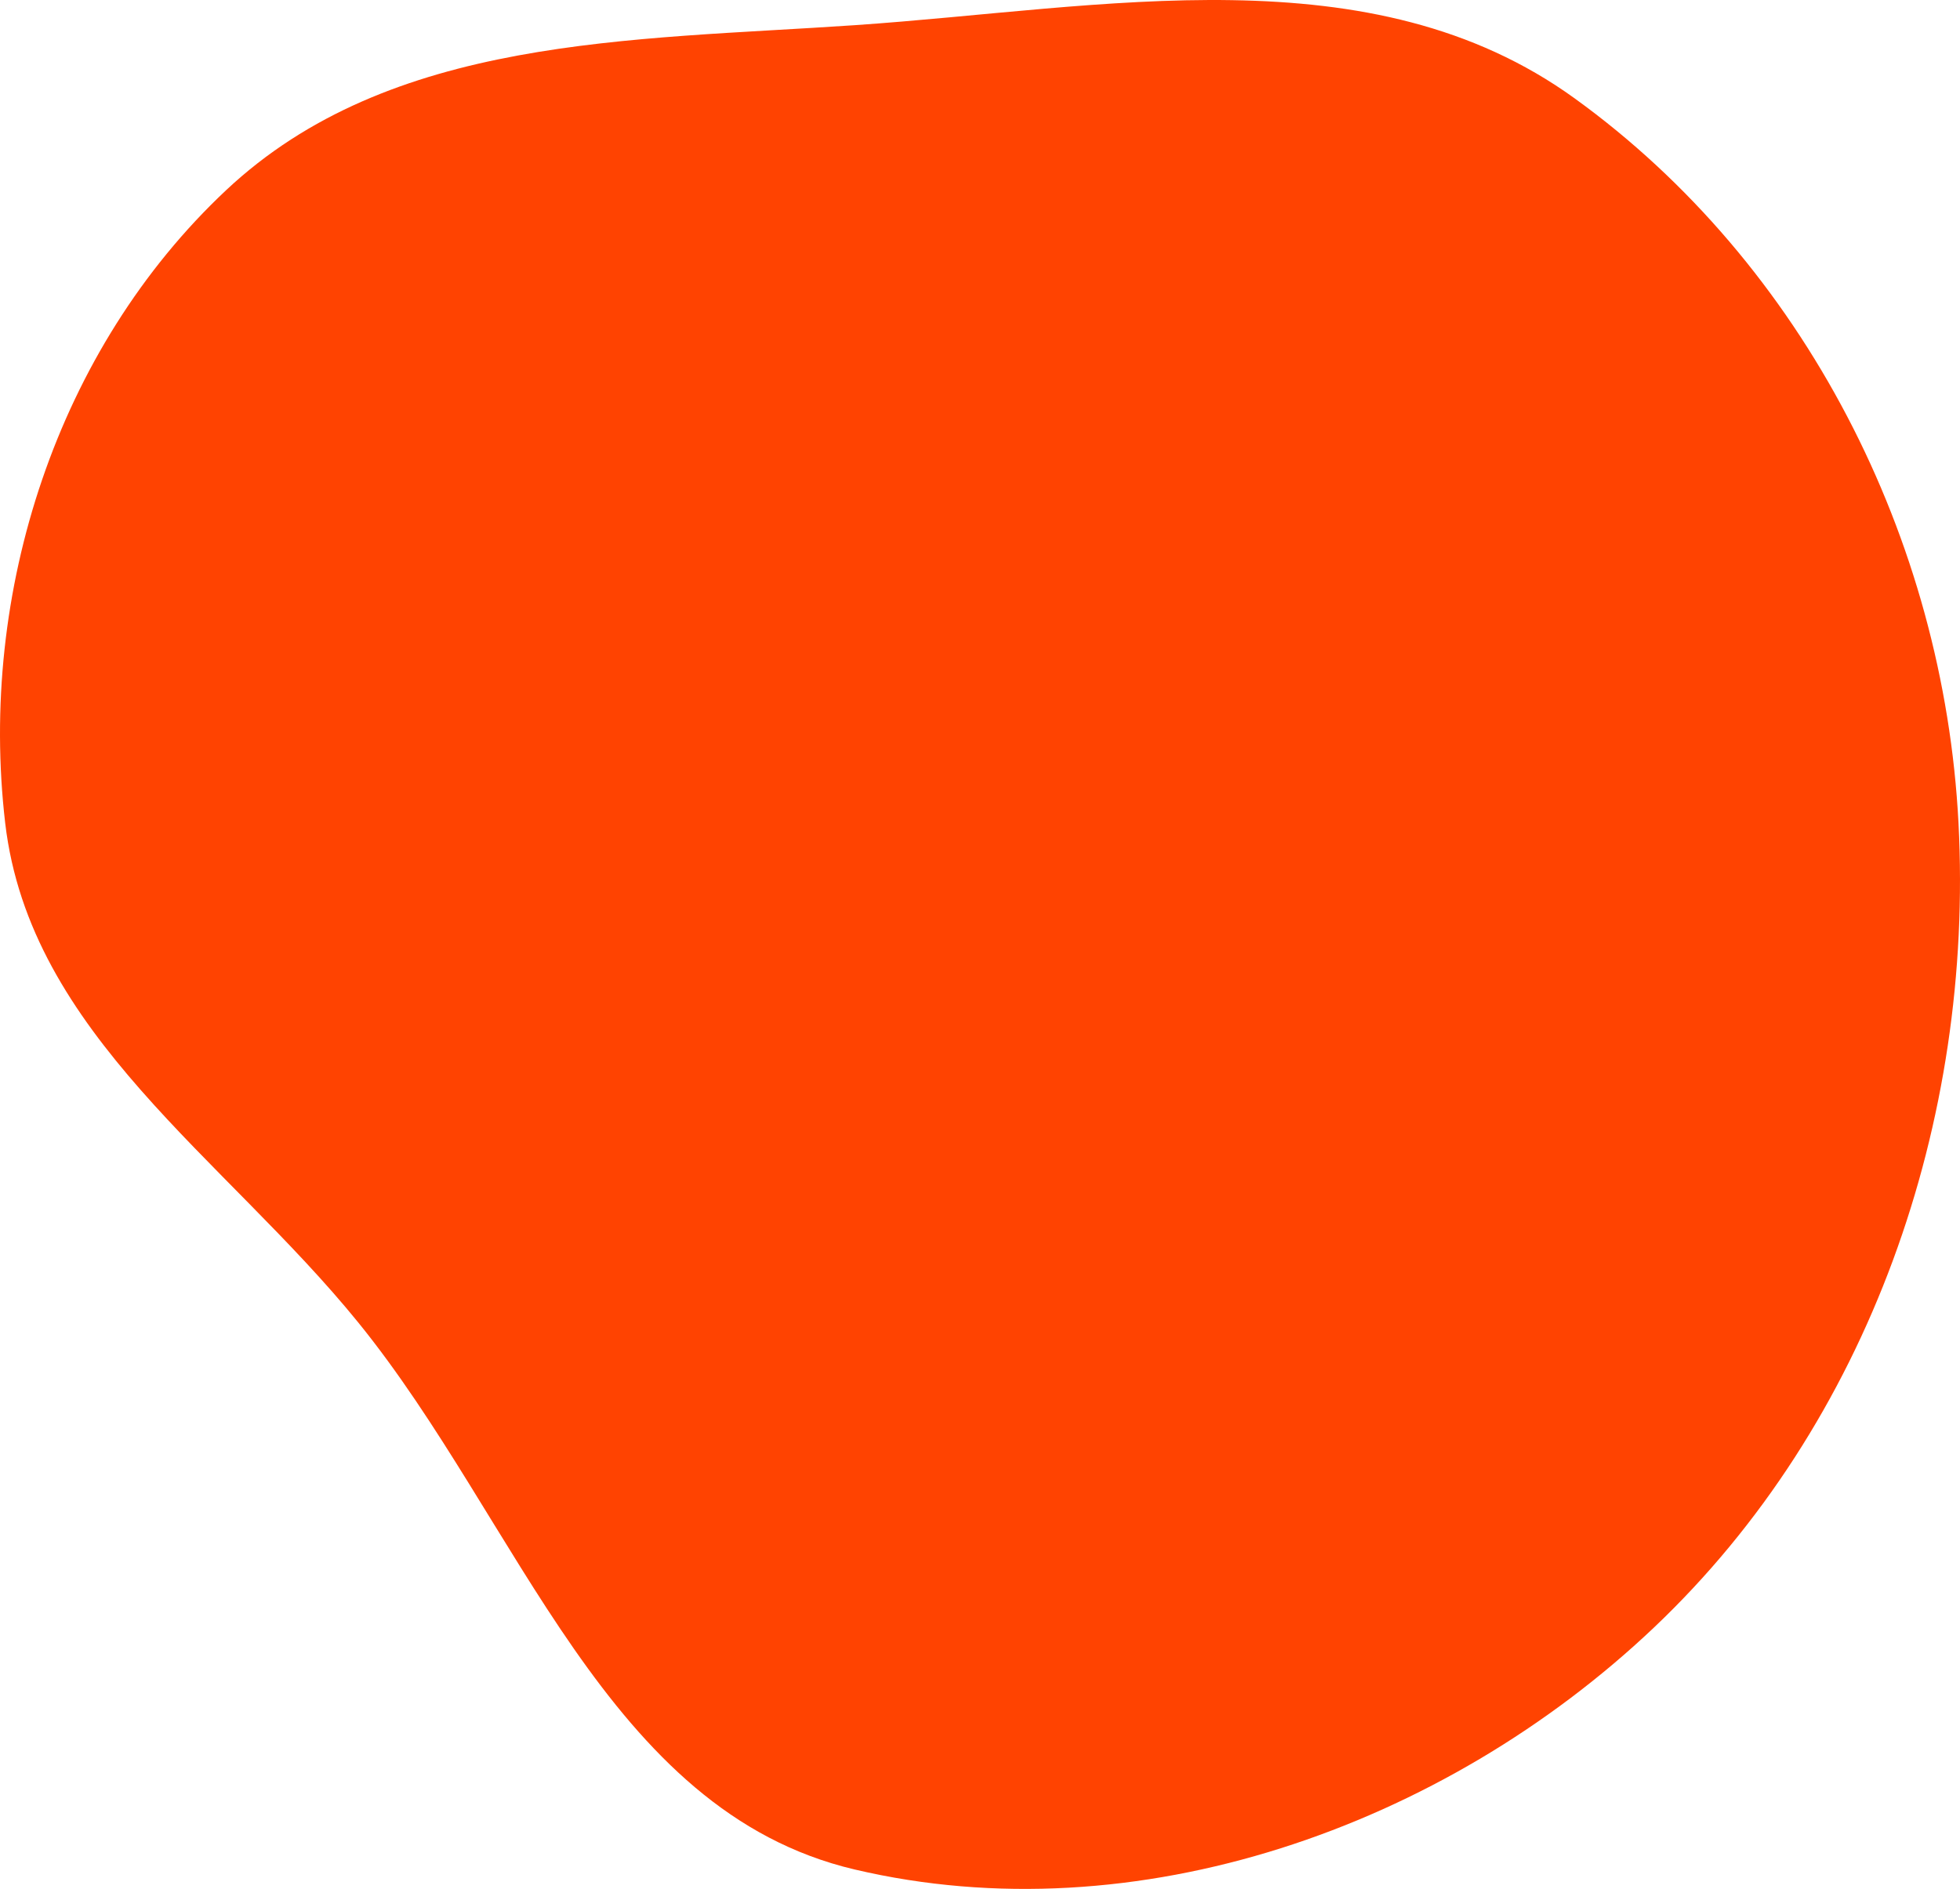
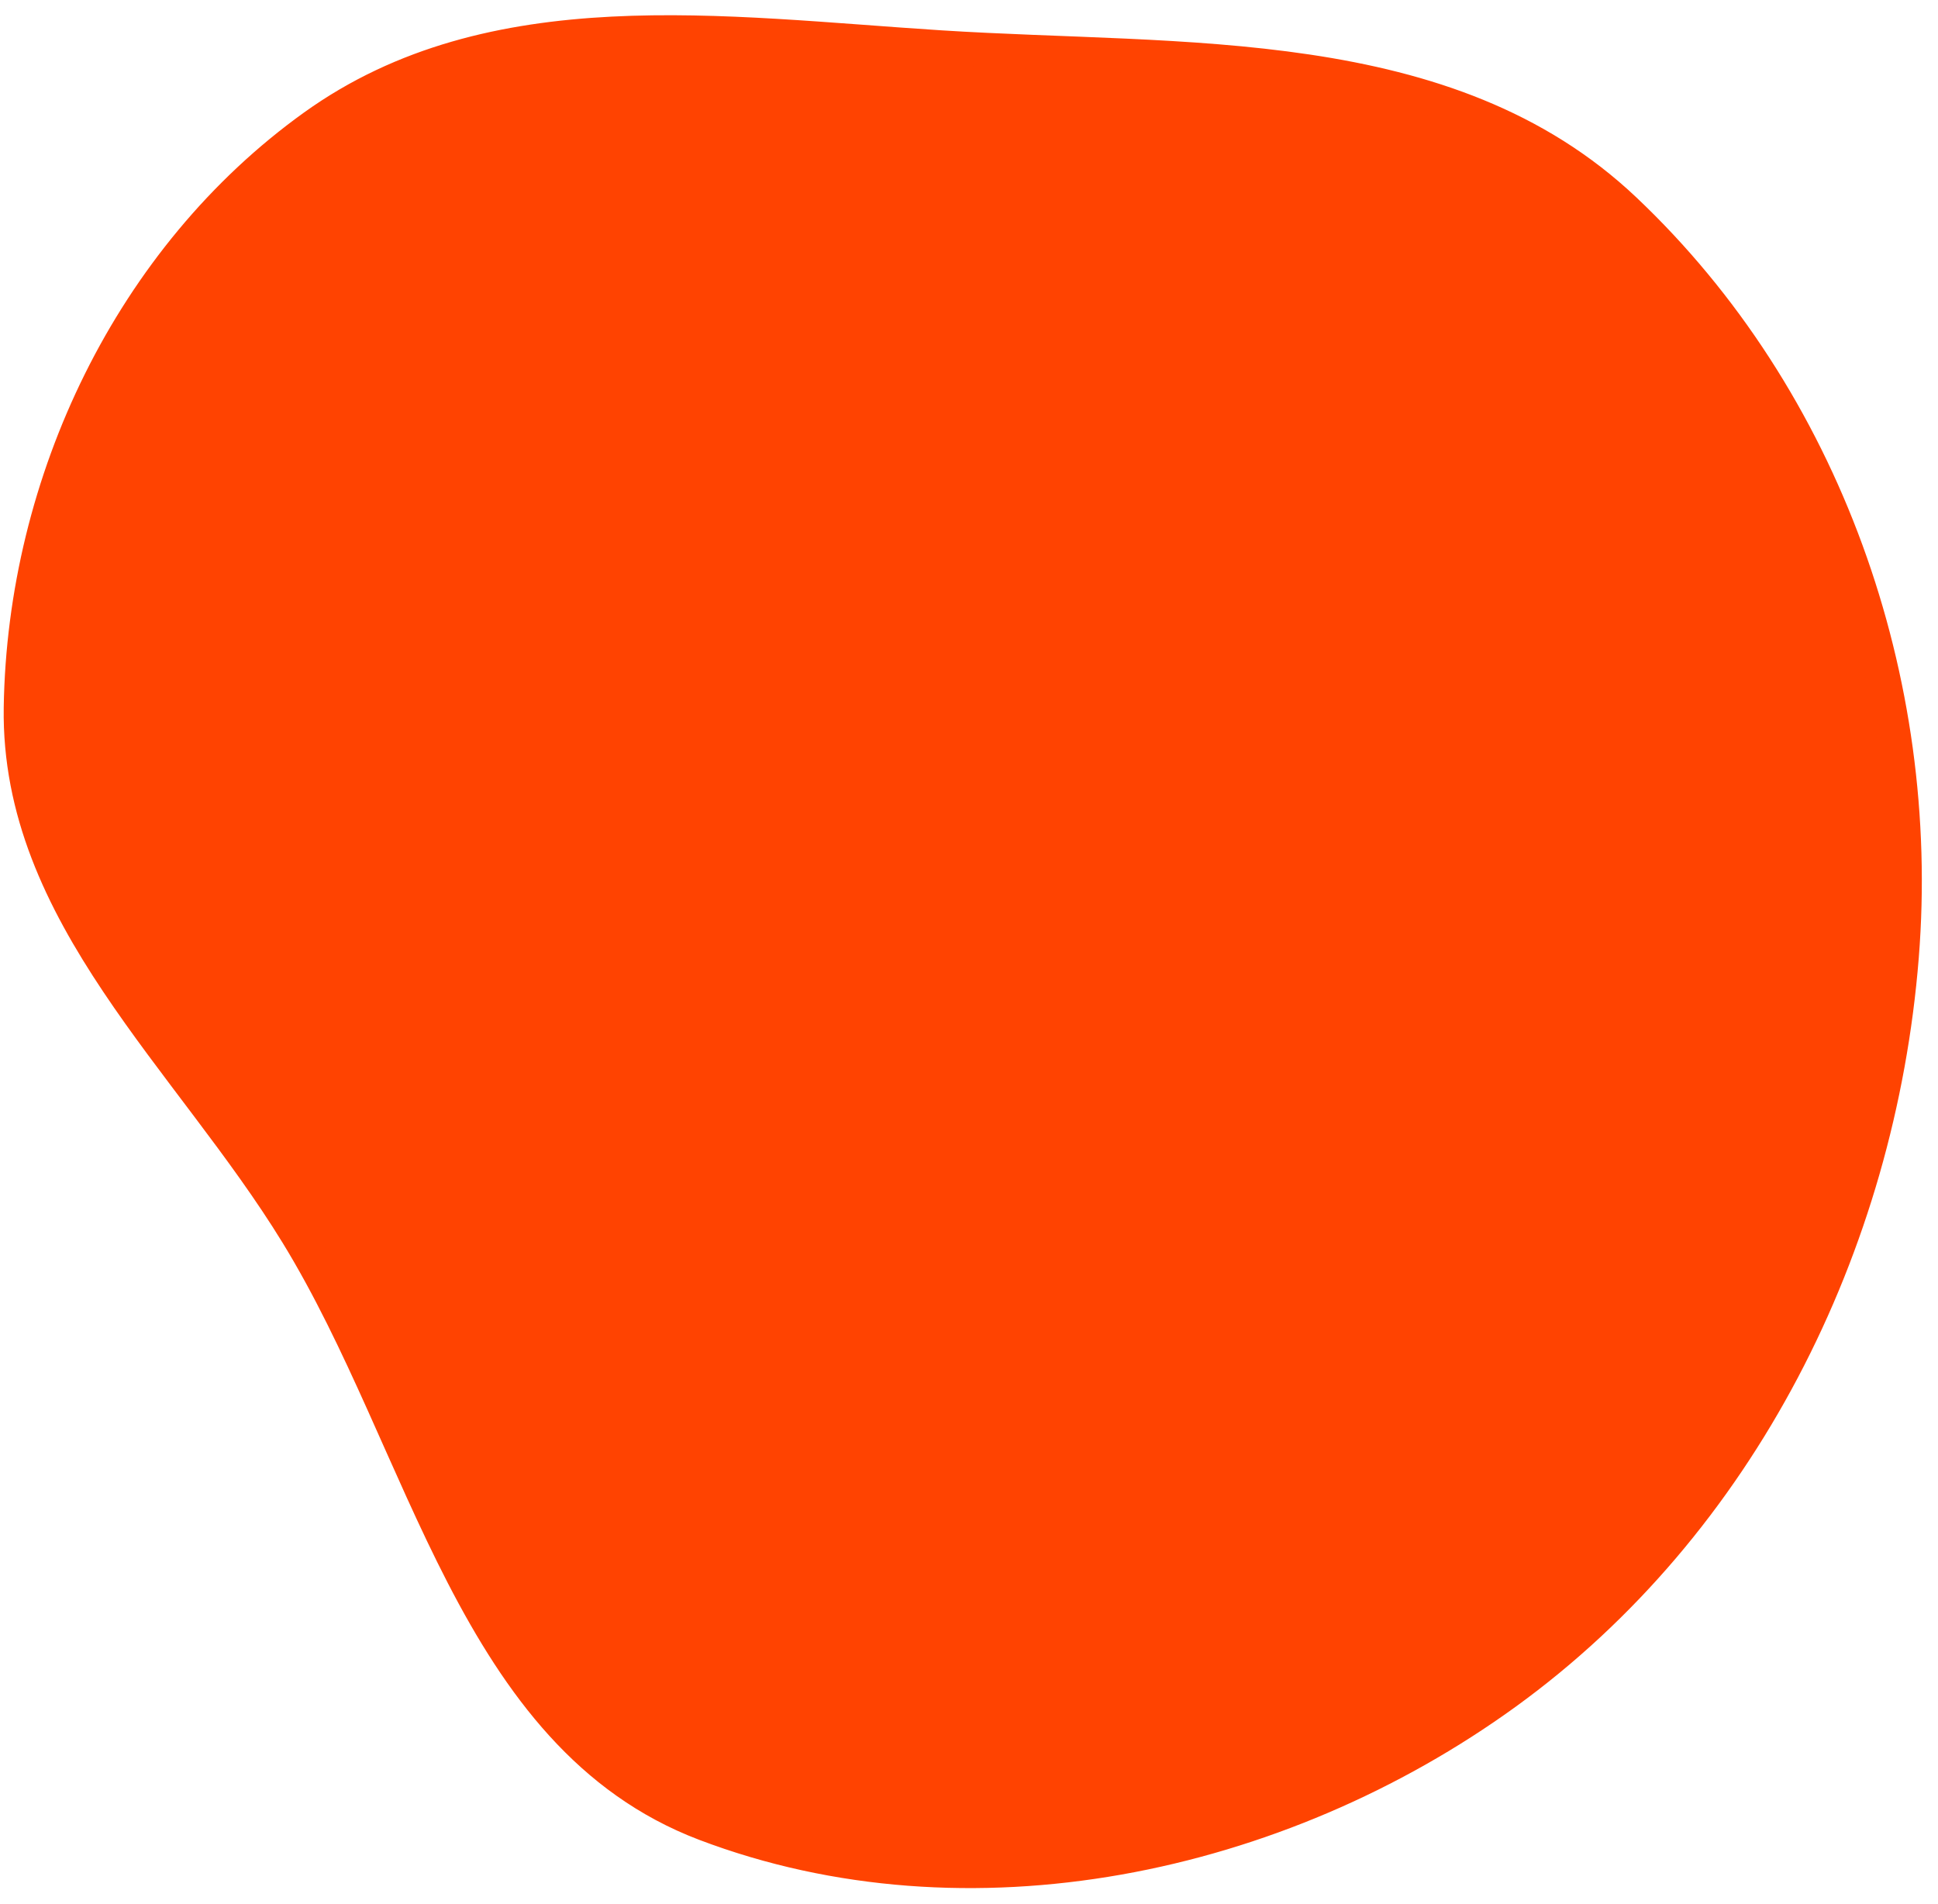
- <svg xmlns="http://www.w3.org/2000/svg" width="111" height="107" viewBox="0 0 111 107" fill="none">
-   <path fill-rule="evenodd" clip-rule="evenodd" d="M48.395 1.427C62.565 0.46 77.638 -2.769 89.174 5.57C102.181 14.973 110.08 30.523 110.915 46.621C111.79 63.498 105.887 80.608 93.666 92.195C81.742 103.501 64.346 109.653 48.395 105.897C34.333 102.586 29.427 86.175 20.29 74.915C12.728 65.597 1.69 58.571 0.294 46.621C-1.234 33.549 3.237 19.764 12.795 10.783C22.116 2.025 35.675 2.295 48.395 1.427Z" fill="#FF4301" />
+ <svg xmlns="http://www.w3.org/2000/svg" width="113" height="111" viewBox="0 0 113 111" fill="none">
+   <path fill-rule="evenodd" clip-rule="evenodd" d="M54.836 2.767C69.01 3.669 84.375 2.447 94.717 12.228C106.377 23.257 112.167 39.709 110.881 55.778C109.534 72.624 101.435 88.811 87.799 98.693C74.493 108.336 56.441 112.151 41.121 106.334C27.615 101.205 24.906 84.292 17.326 71.93C11.053 61.7 1.033 53.286 1.217 41.256C1.419 28.097 7.66 15.017 18.315 7.369C28.705 -0.089 42.111 1.958 54.836 2.767Z" fill="#FF4301" stroke="#FF4301" stroke-width="2" />
</svg>
